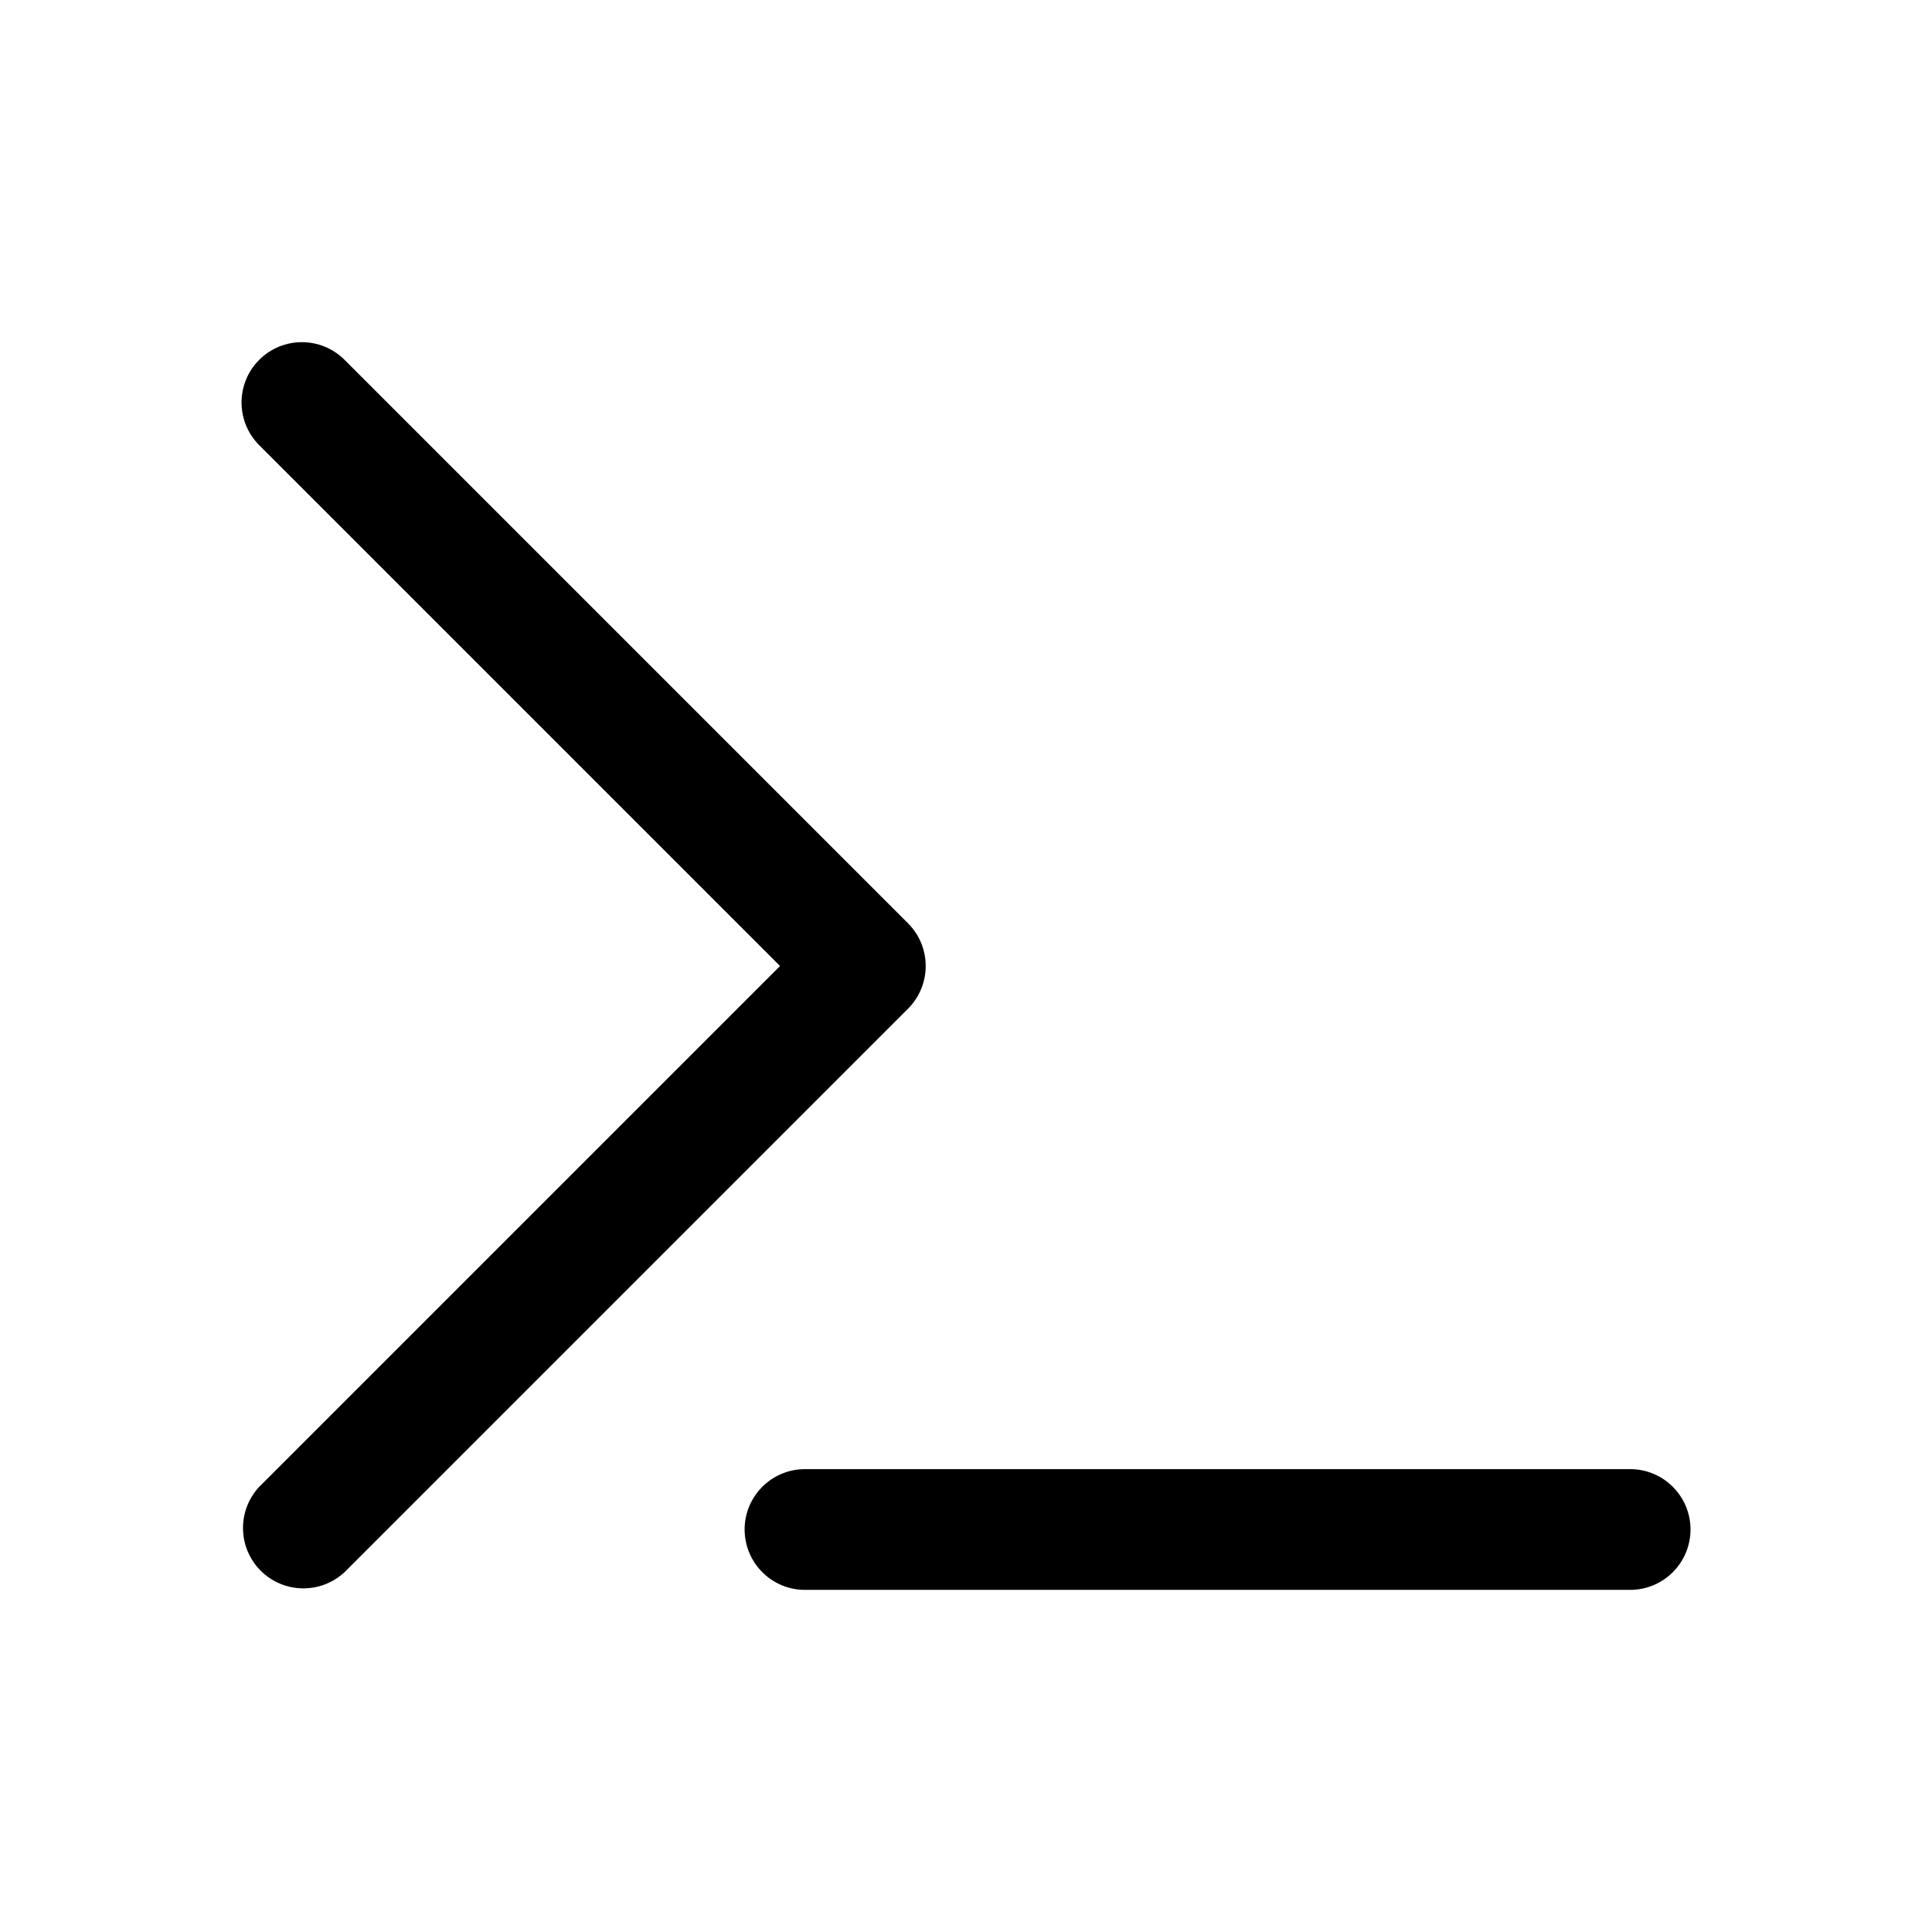
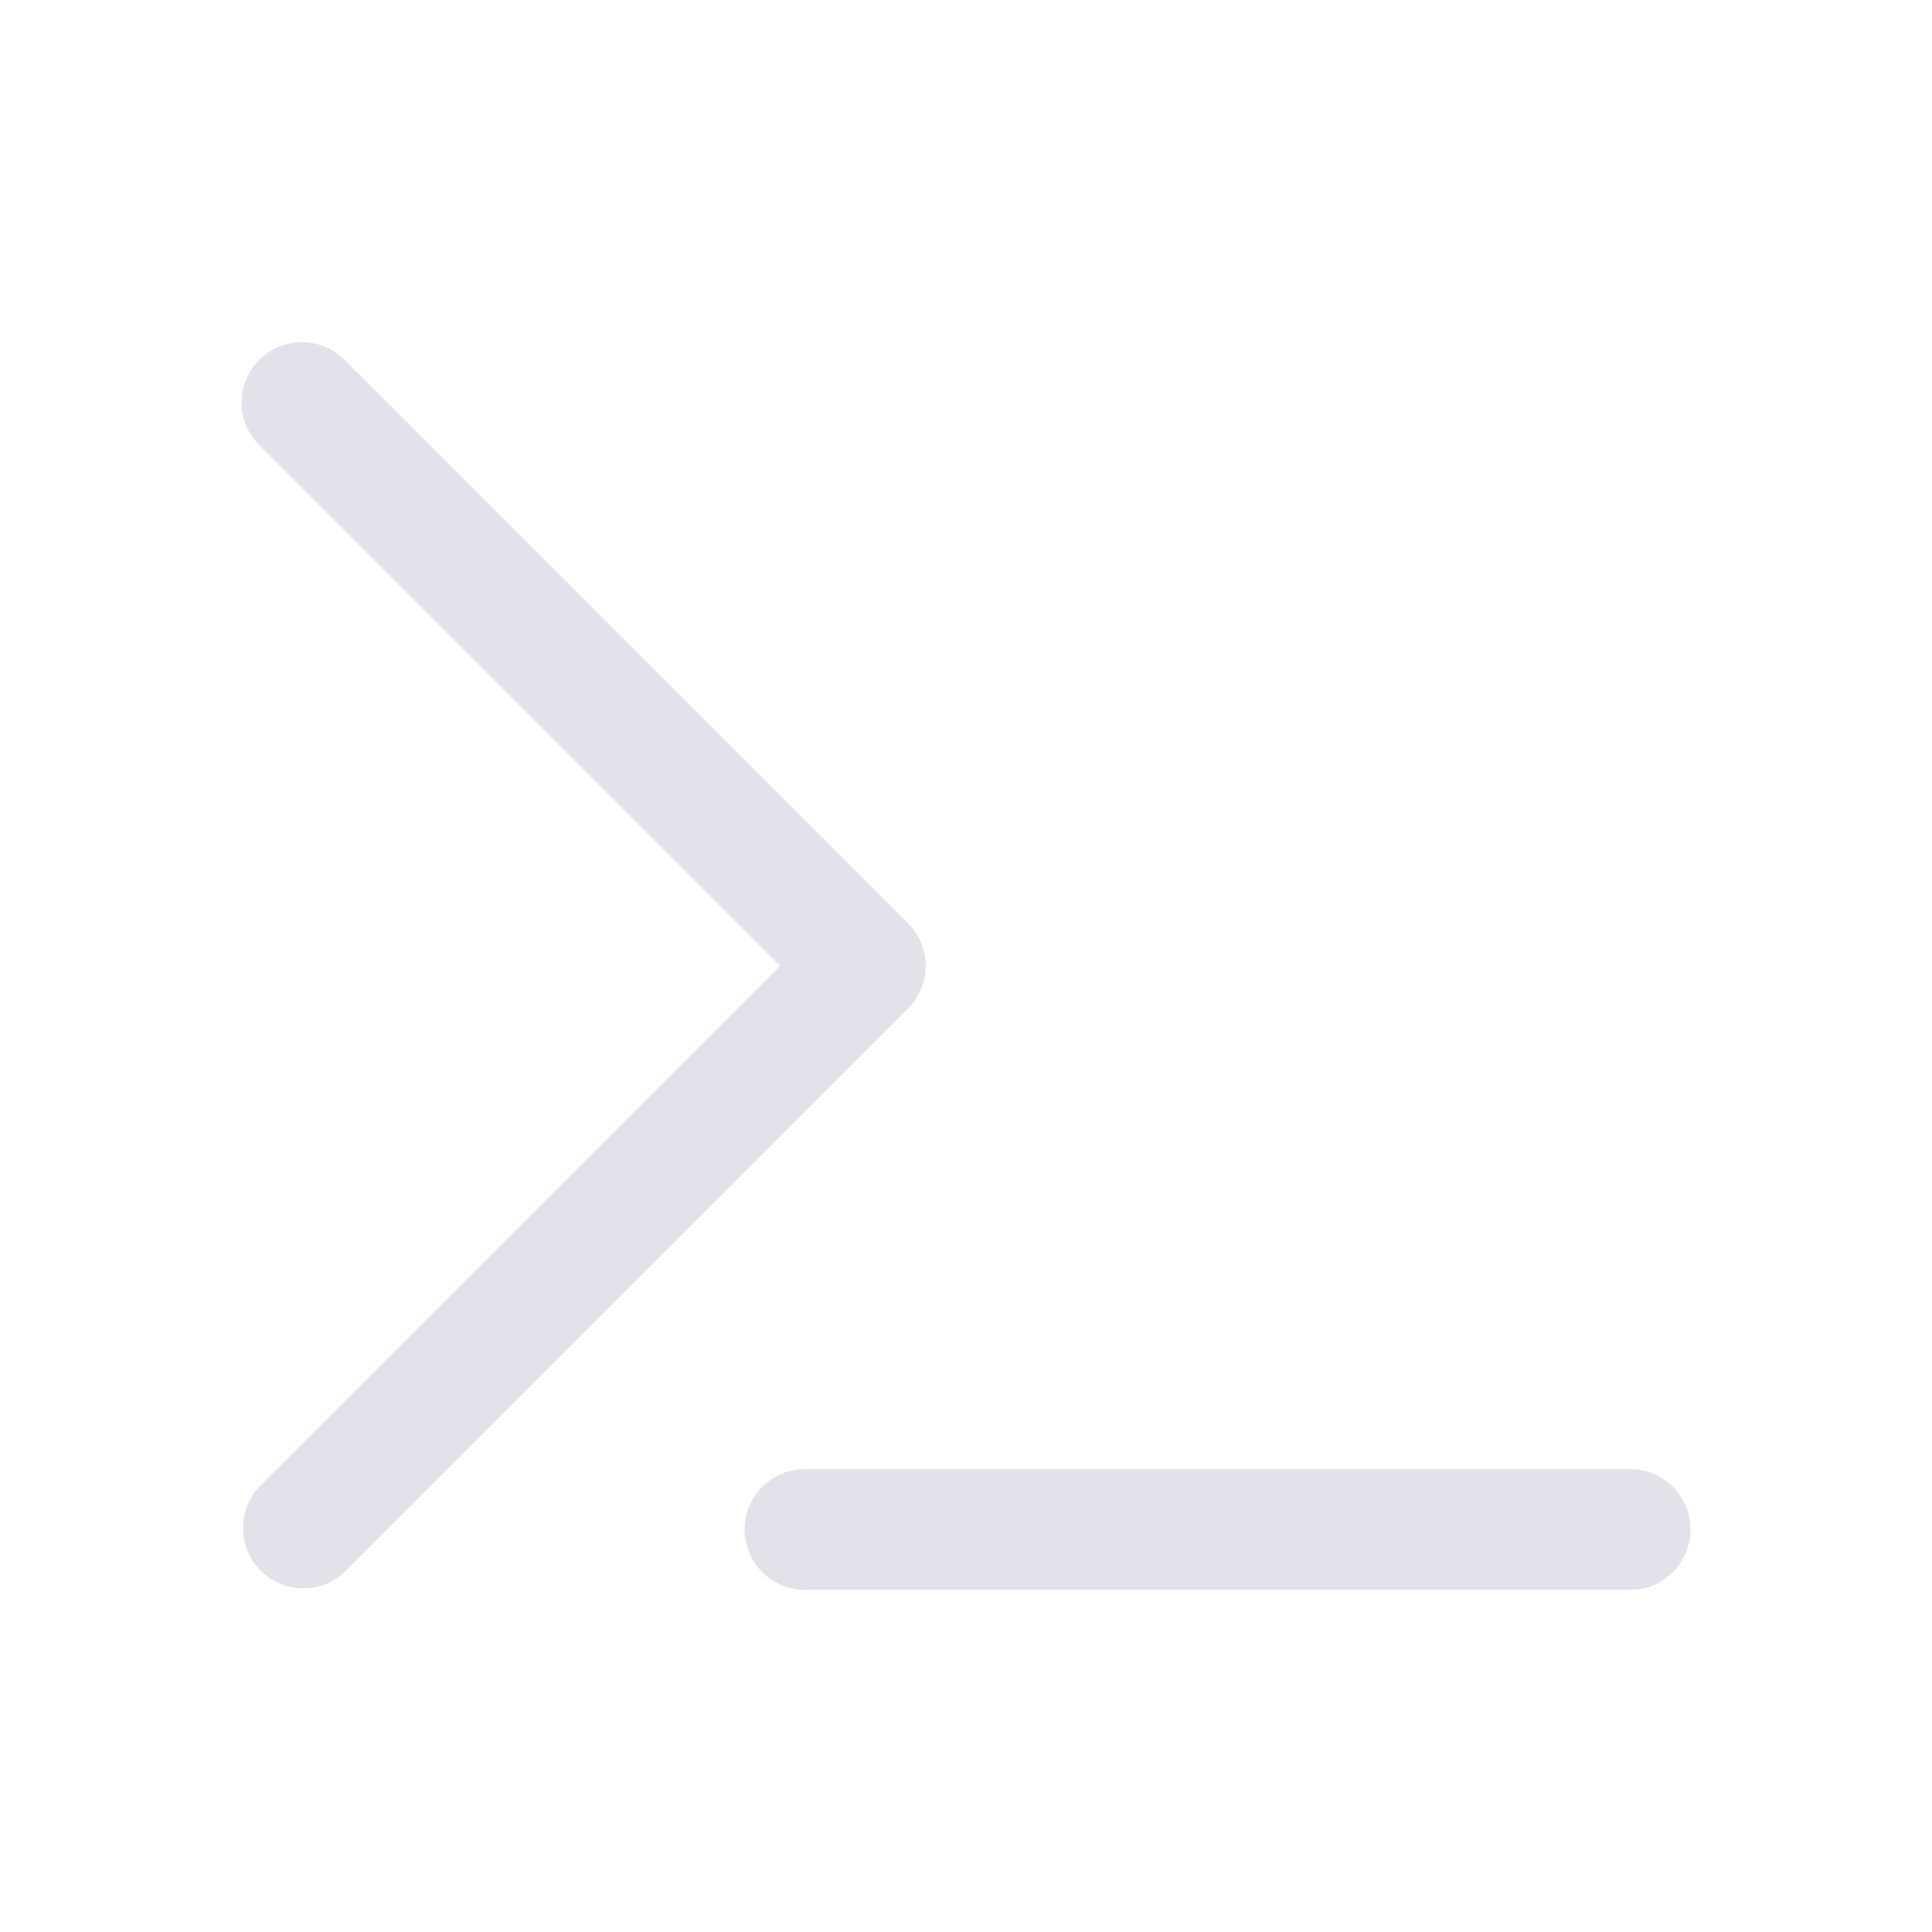
<svg xmlns="http://www.w3.org/2000/svg" width="800" height="800" fill="none" viewBox="0 0 24 24">
-   <path fill="#000" fill-rule="evenodd" d="M3.22 4.47a.75.75 0 0 1 1.06 0l7 7a.75.75 0 0 1 0 1.06l-7 7a.75.75 0 0 1-1.06-1.06L9.69 12 3.22 5.53a.75.75 0 0 1 0-1.06M9.25 19a.75.75 0 0 1 .75-.75h10.25a.75.75 0 0 1 0 1.5H10a.75.75 0 0 1-.75-.75" clip-rule="evenodd" />
+   <path fill="#e2e2ea" fill-rule="evenodd" d="M3.22 4.47a.75.75 0 0 1 1.06 0l7 7a.75.75 0 0 1 0 1.06l-7 7a.75.75 0 0 1-1.06-1.06L9.69 12 3.22 5.53a.75.75 0 0 1 0-1.06M9.25 19a.75.75 0 0 1 .75-.75h10.25a.75.75 0 0 1 0 1.5H10a.75.75 0 0 1-.75-.75" clip-rule="evenodd" />
</svg>
